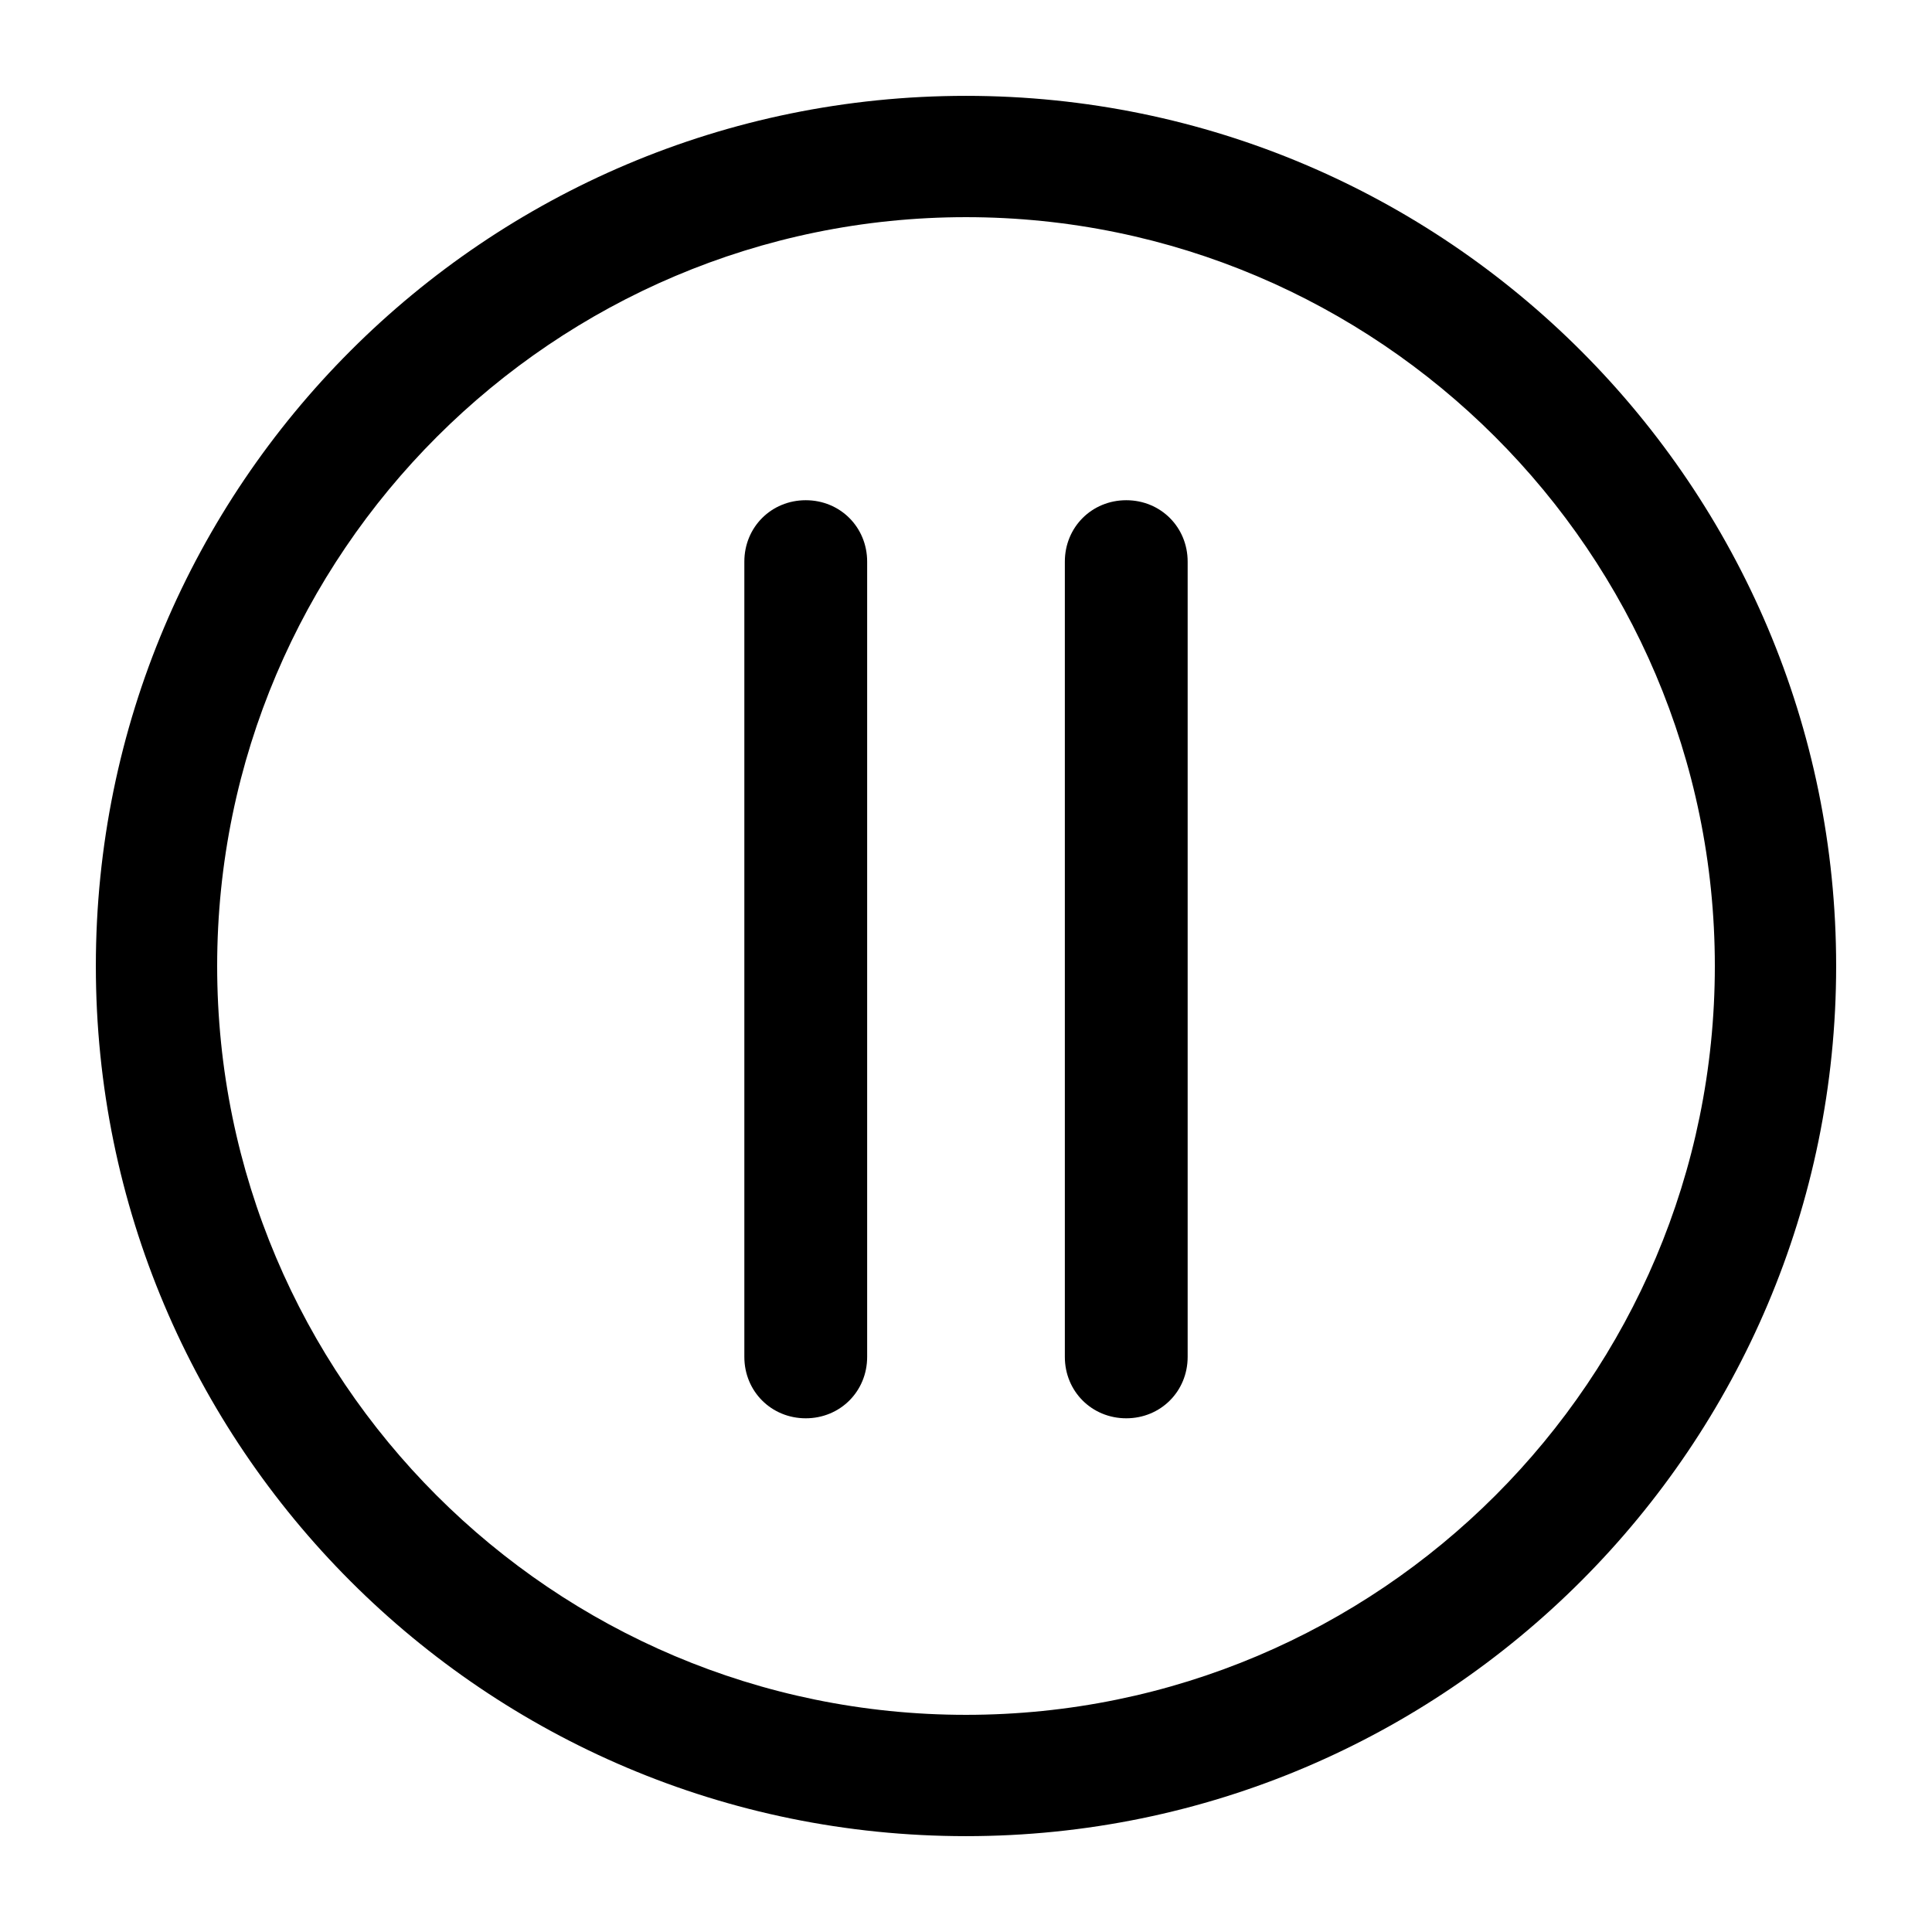
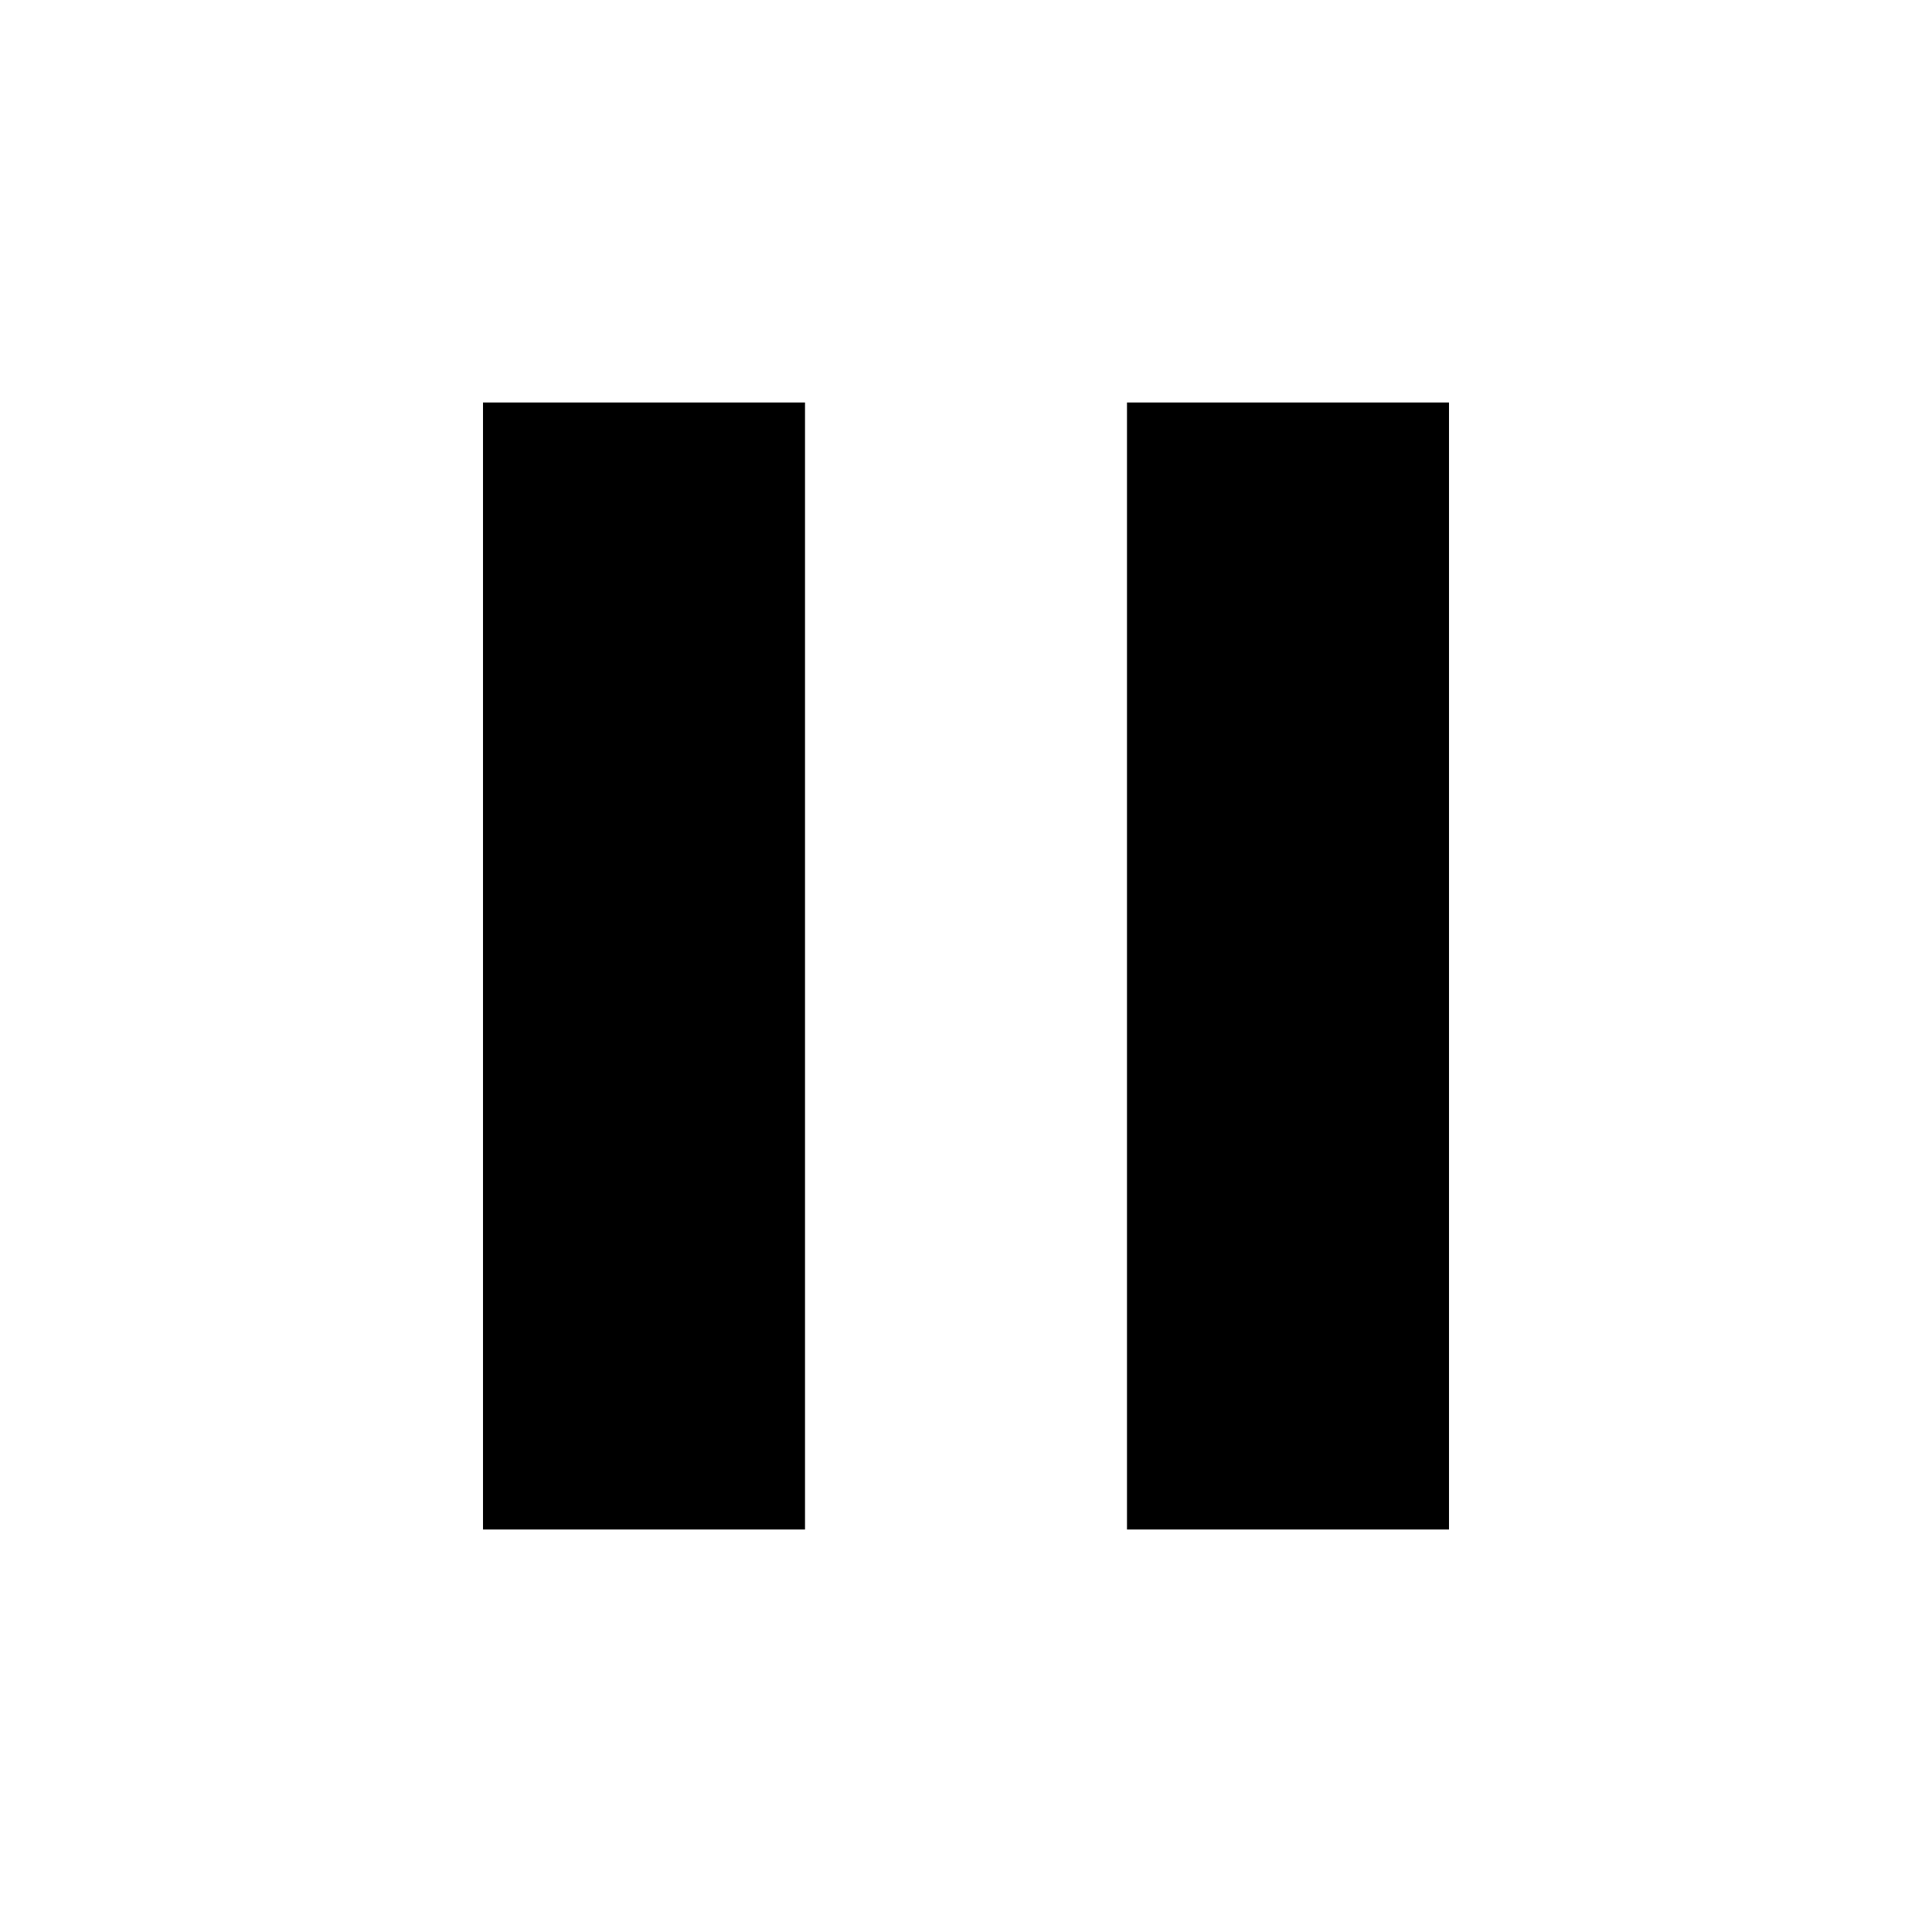
- <svg xmlns="http://www.w3.org/2000/svg" version="1.1" viewBox="0 0 129 129" enable-background="new 0 0 129 129">
-   <g>
-     <g>
-       <path d="m64.5,122.6c32.1,0 58.1-26.1 58.1-58.1s-26-58.1-58.1-58.1-58.1,26-58.1,58.1 26,58.1 58.1,58.1zm0-108.1c27.5,0 50,22.4 50,50s-22.4,50-50,50-50-22.4-50-50 22.5-50 50-50z" />
-       <path d="m53.8,94.7c2.3,0 4.1-1.8 4.1-4.1v-53.1c0-2.3-1.8-4.1-4.1-4.1-2.3,0-4.1,1.8-4.1,4.1v53.1c7.10543e-15,2.3 1.8,4.1 4.1,4.1z" />
-       <path d="m75.2,94.7c2.3,0 4.1-1.8 4.1-4.1v-53.1c0-2.3-1.8-4.1-4.1-4.1-2.3,0-4.1,1.8-4.1,4.1v53.1c-1.42109e-14,2.3 1.8,4.1 4.1,4.1z" />
-     </g>
-   </g>
+ <svg xmlns="http://www.w3.org/2000/svg" version="1.1" baseProfile="full" width="24" height="24" viewBox="0 0 24.00 24.00" enable-background="new 0 0 24.00 24.00" xml:space="preserve">
+   <path fill="#000000" fill-opacity="1" stroke-width="0.2" stroke-linejoin="round" d="M 14,19L 18,19L 18,5L 14,5M 6,19L 10,19L 10,5L 6,5L 6,19 Z " />
</svg>
